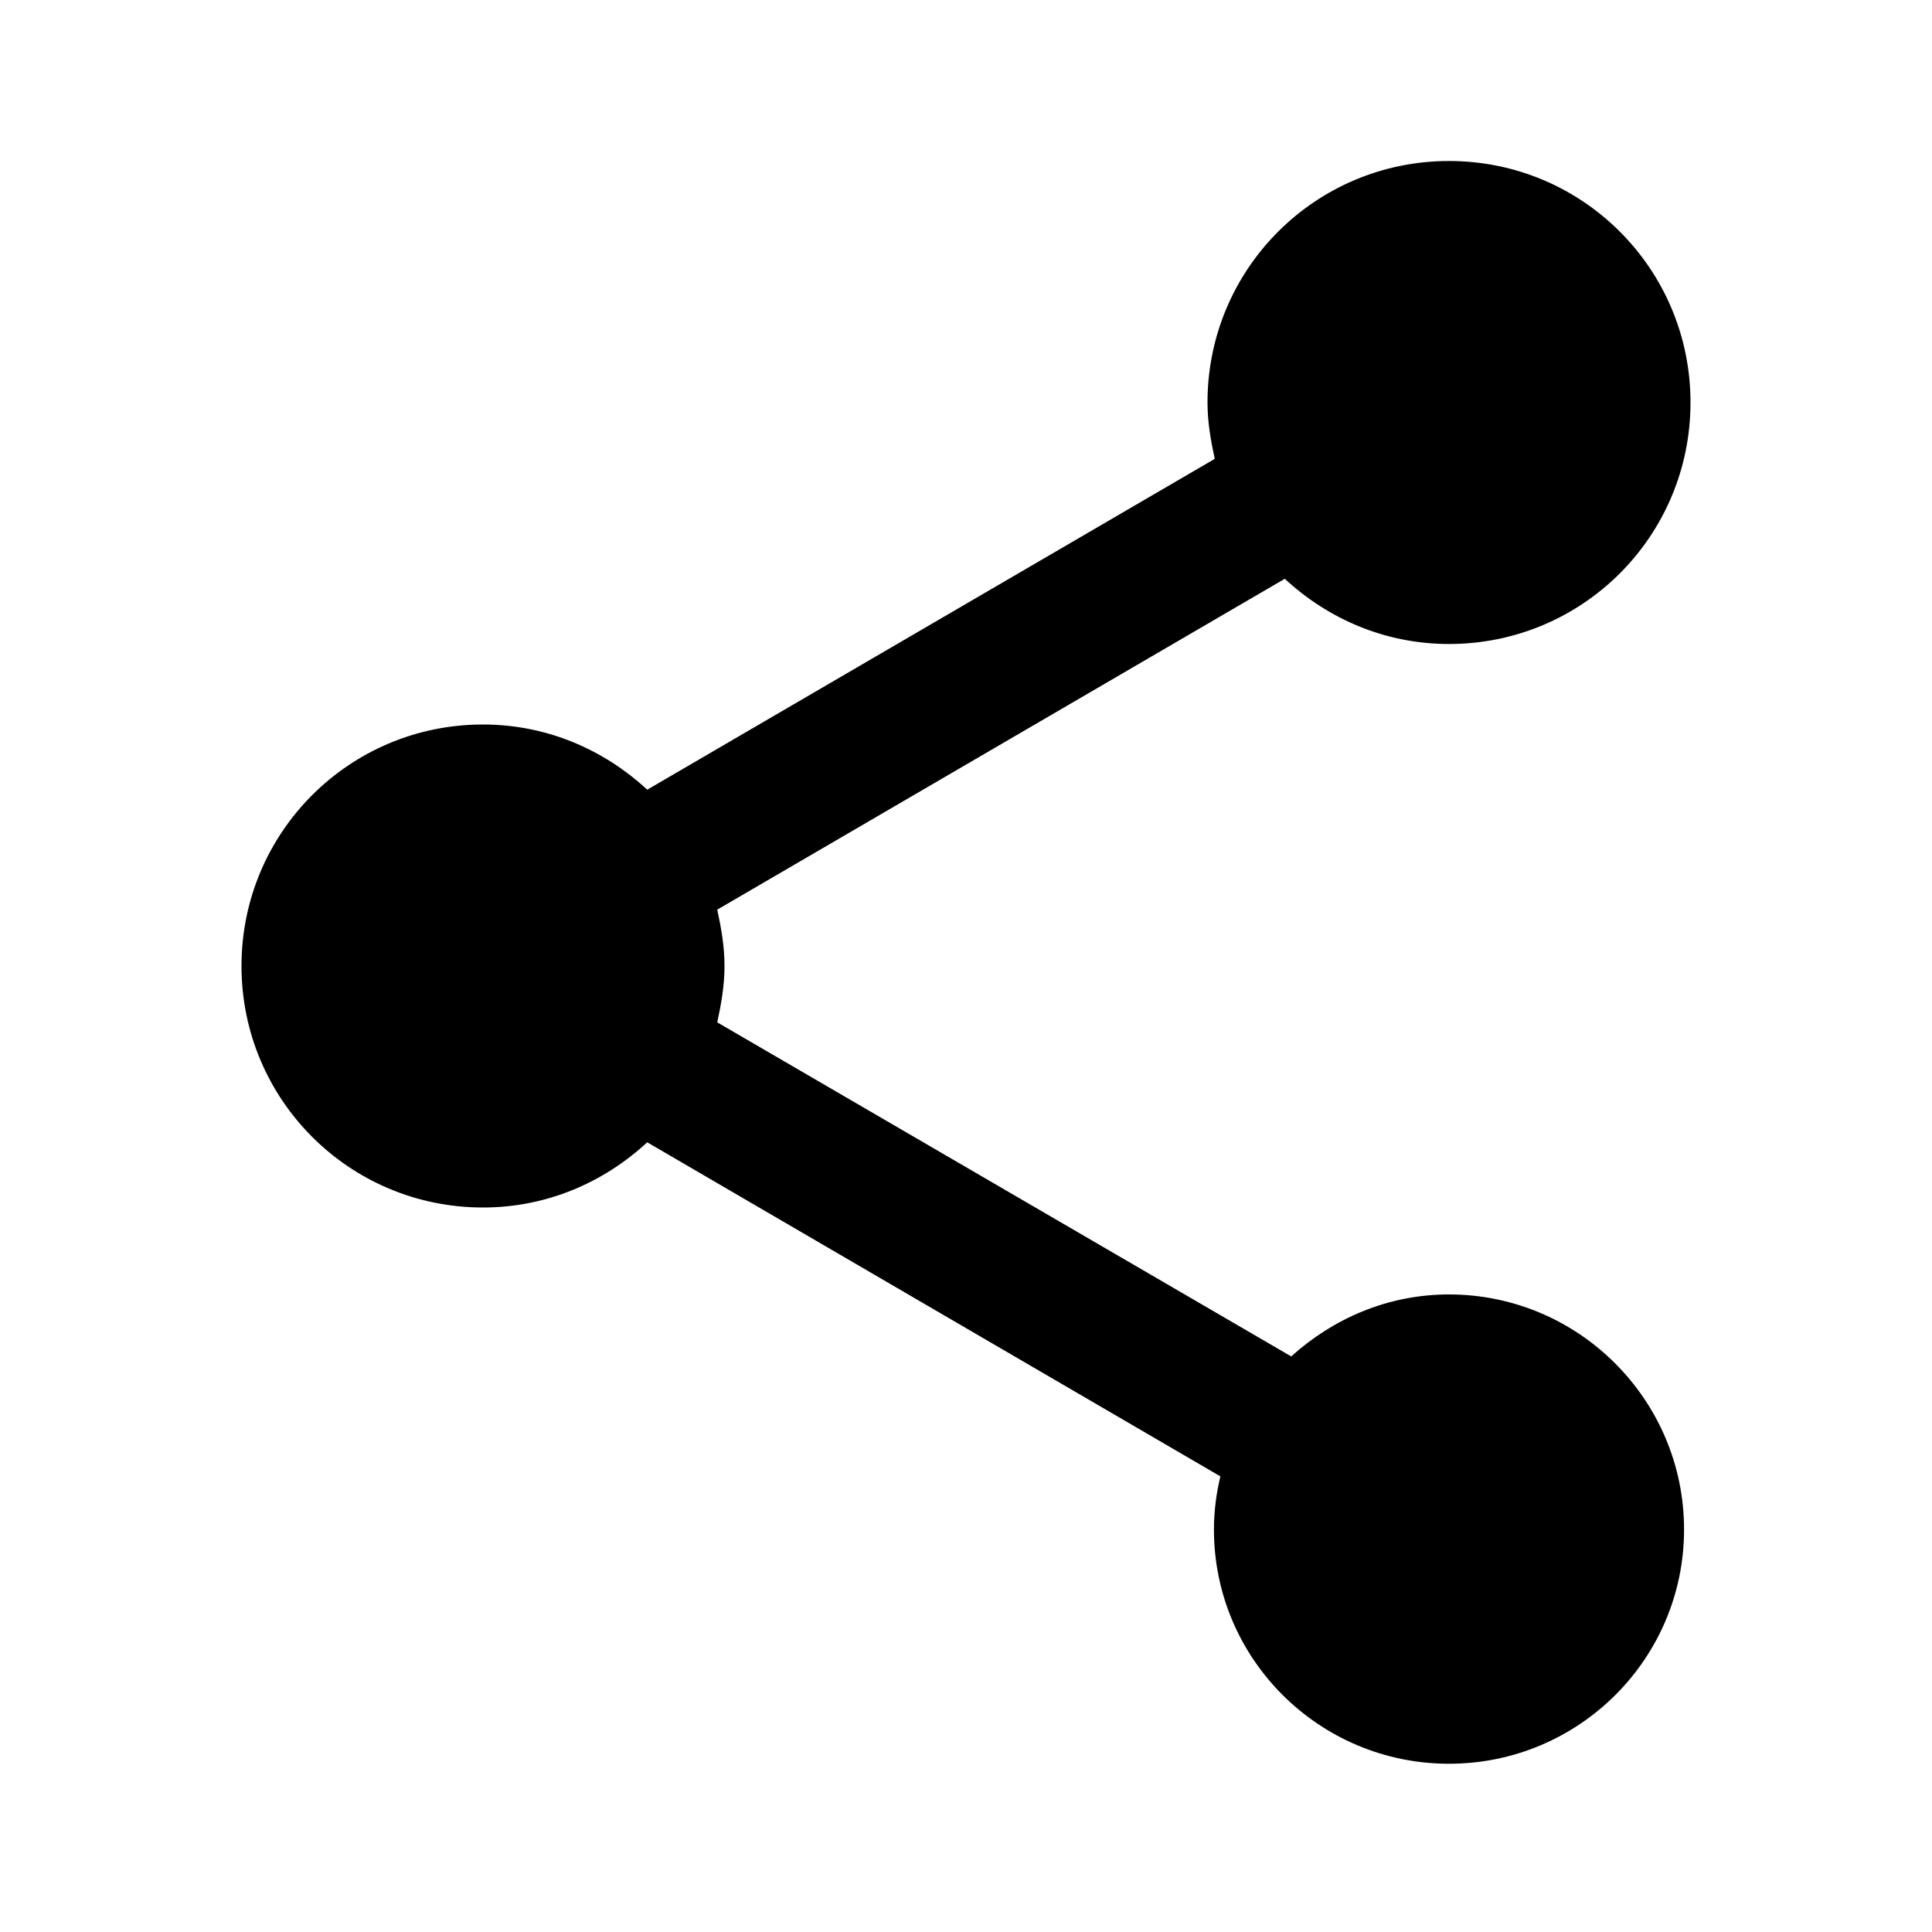
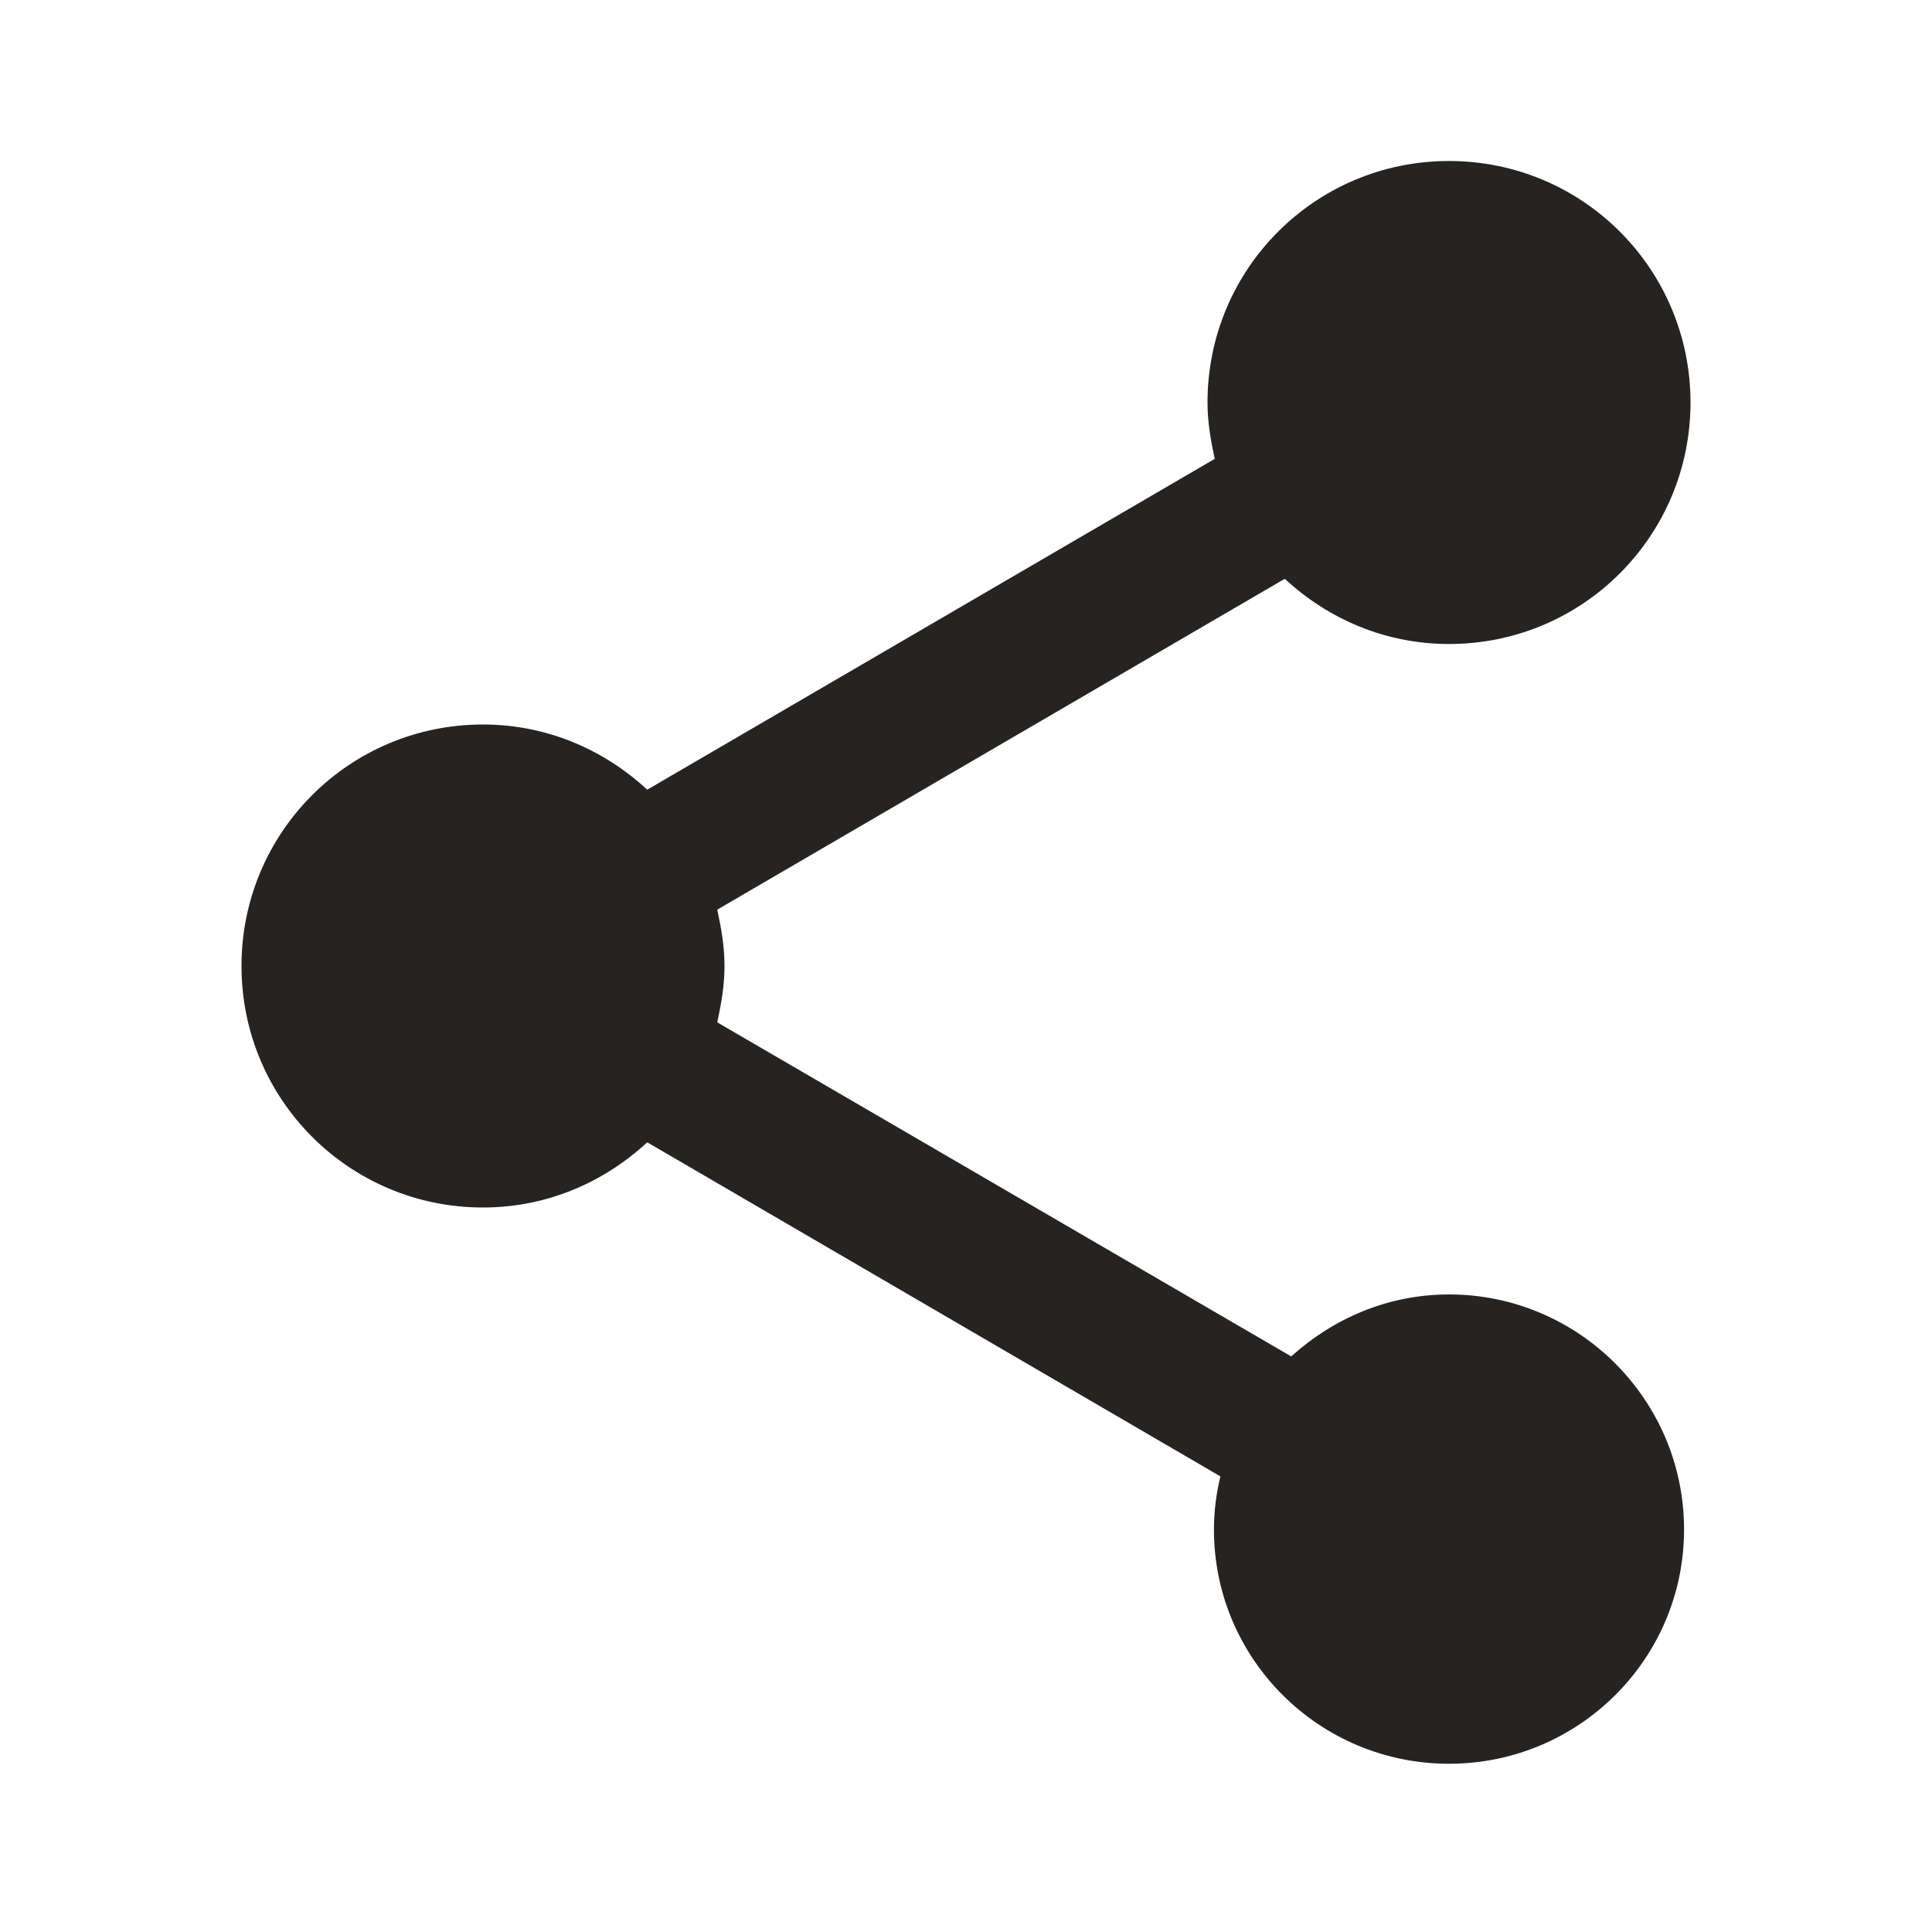
- <svg xmlns="http://www.w3.org/2000/svg" viewBox="0 0 24 24">
+ <svg xmlns="http://www.w3.org/2000/svg" fill="#252422" viewBox="0 0 24 24">
  <path d="M18,16.08C17.24,16.08 16.56,16.38 16.04,16.85L8.91,12.7C8.96,12.47 9,12.24 9,12C9,11.76 8.96,11.53 8.91,11.3L15.96,7.19C16.5,7.69 17.21,8 18,8C19.66,8 21,6.66 21,5C21,3.34 19.66,2 18,2C16.34,2 15,3.34 15,5C15,5.24 15.04,5.47 15.09,5.7L8.04,9.81C7.5,9.31 6.79,9 6,9C4.34,9 3,10.34 3,12C3,13.66 4.34,15 6,15C6.79,15 7.5,14.69 8.04,14.19L15.16,18.34C15.11,18.55 15.08,18.77 15.08,19C15.08,20.61 16.39,21.91 18,21.91C19.61,21.91 20.92,20.61 20.92,19C20.92,17.39 19.61,16.08 18,16.08Z" />
</svg>
